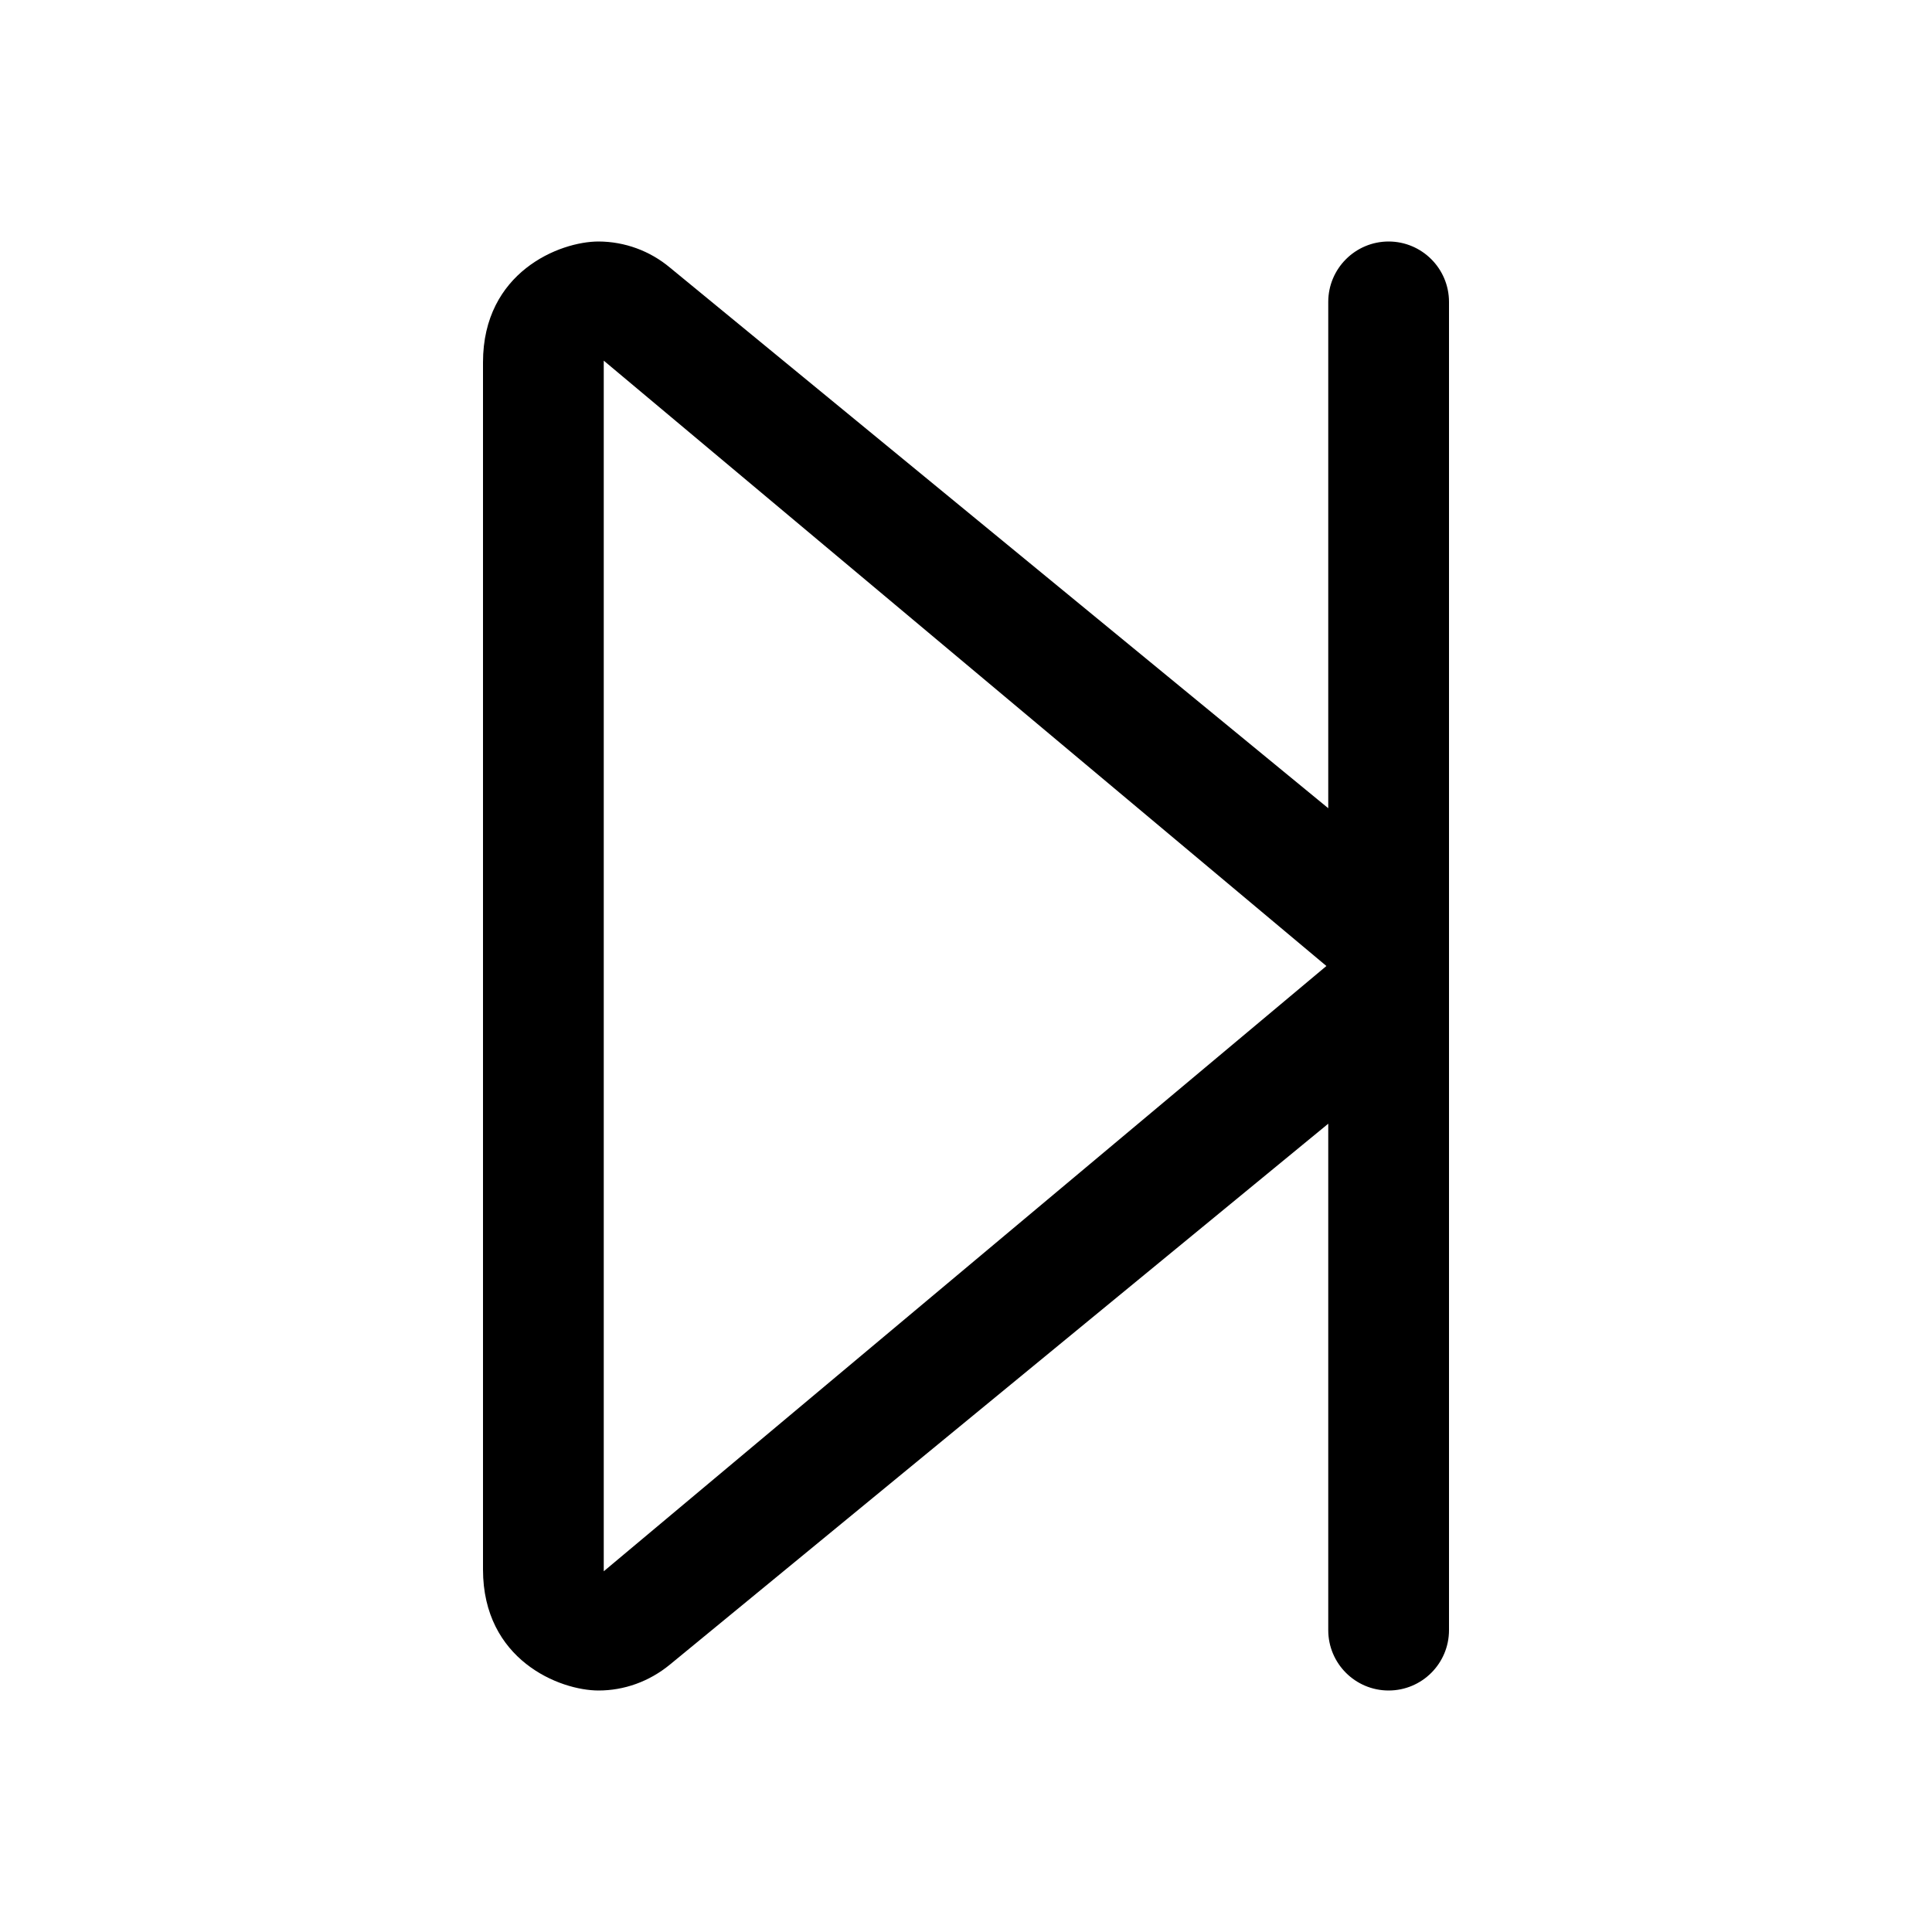
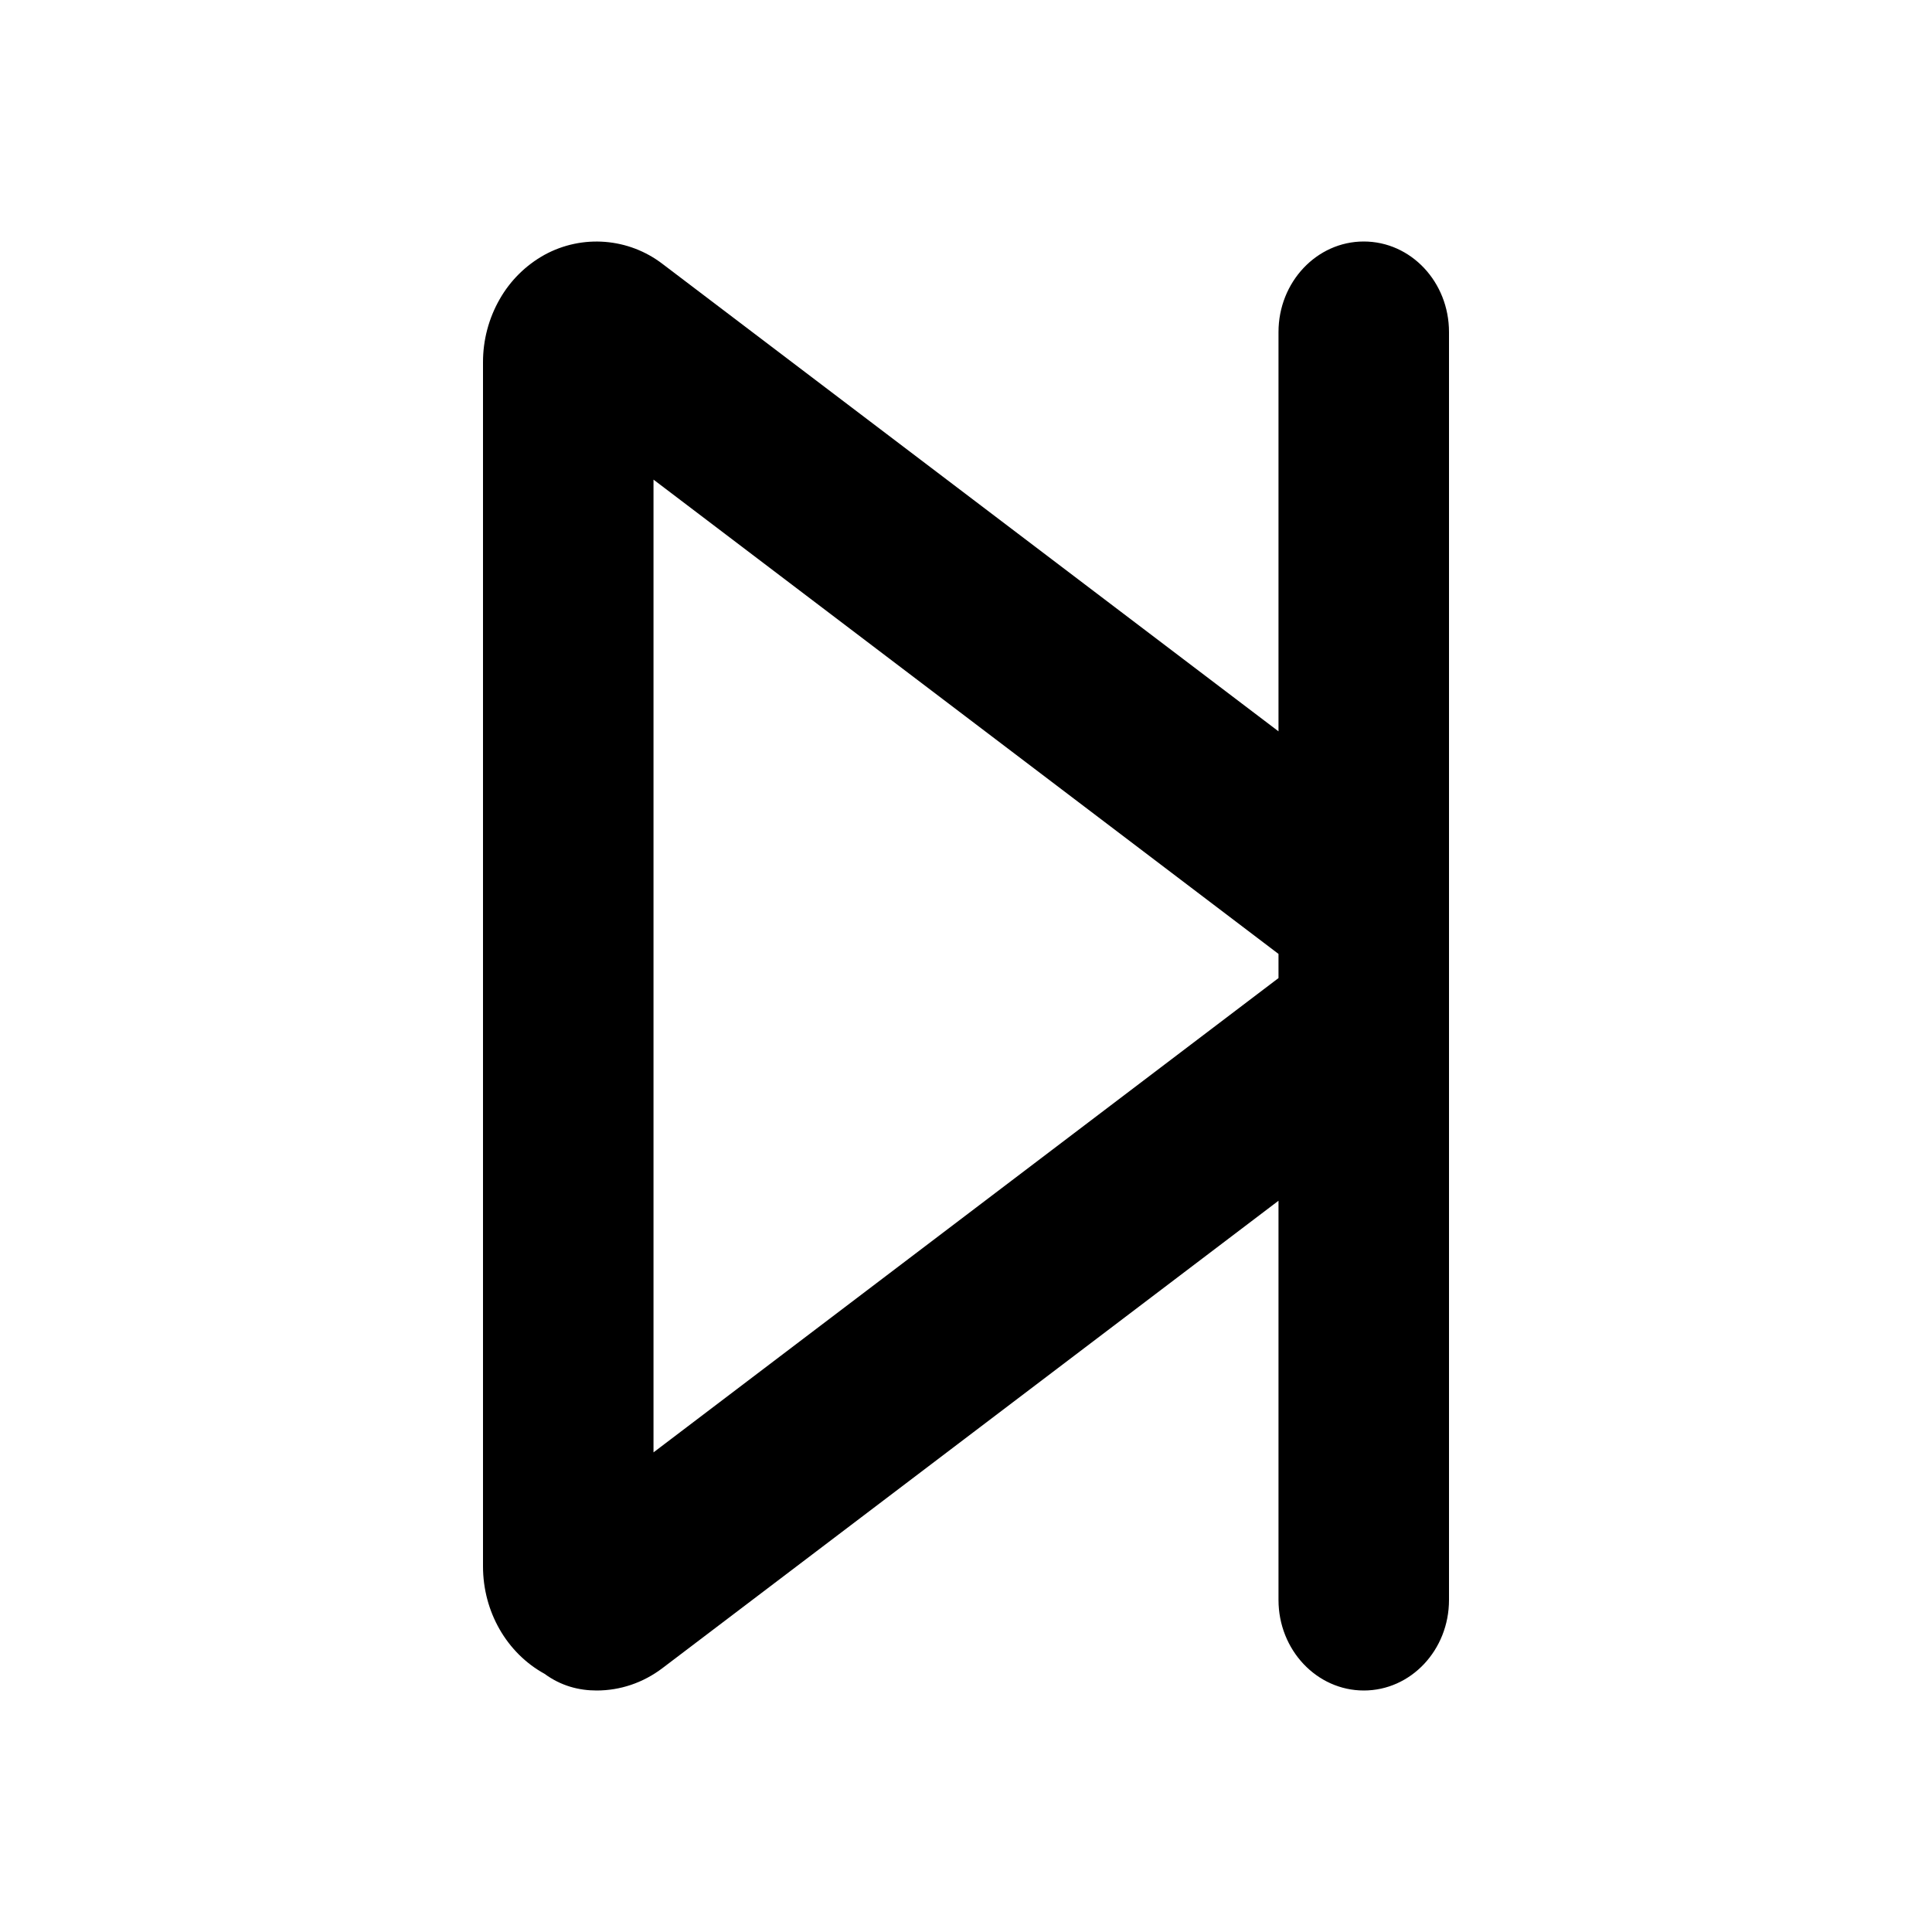
<svg xmlns="http://www.w3.org/2000/svg" width="24" height="24" viewBox="0 0 24 24">
-   <path d="M17.25 3a.751.751 0 0 0-.75.75v6.29L8.322 3.324A1.388 1.388 0 0 0 7.436 3C6.95 3 6 3.381 6 4.501v14.996C6 20.62 6.95 21 7.436 21c.316 0 .628-.11.886-.322l8.178-6.719v6.291a.75.75 0 1 0 1.5 0V3.75a.751.751 0 0 0-.75-.75ZM7.5 19.519V4.48L16.477 12 7.5 19.519Z" />
+   <path d="M16.941 3c-.584 0-1.059.504-1.059 1.125v4.96L8.232 3.28a1.348 1.348 0 0 0-1.467-.115 1.45 1.45 0 0 0-.559.554A1.572 1.572 0 0 0 6 4.5v14.958c0 .563.295 1.077.765 1.335.204.15.426.207.647.207.29 0 .576-.094.82-.28l7.65-5.804v4.959c0 .621.475 1.125 1.06 1.125.584 0 1.058-.502 1.058-1.125V4.125C18 3.504 17.528 3 16.941 3Zm-1.059 9.15-7.764 5.892V5.958l7.764 5.892v.3Z" />
</svg>
